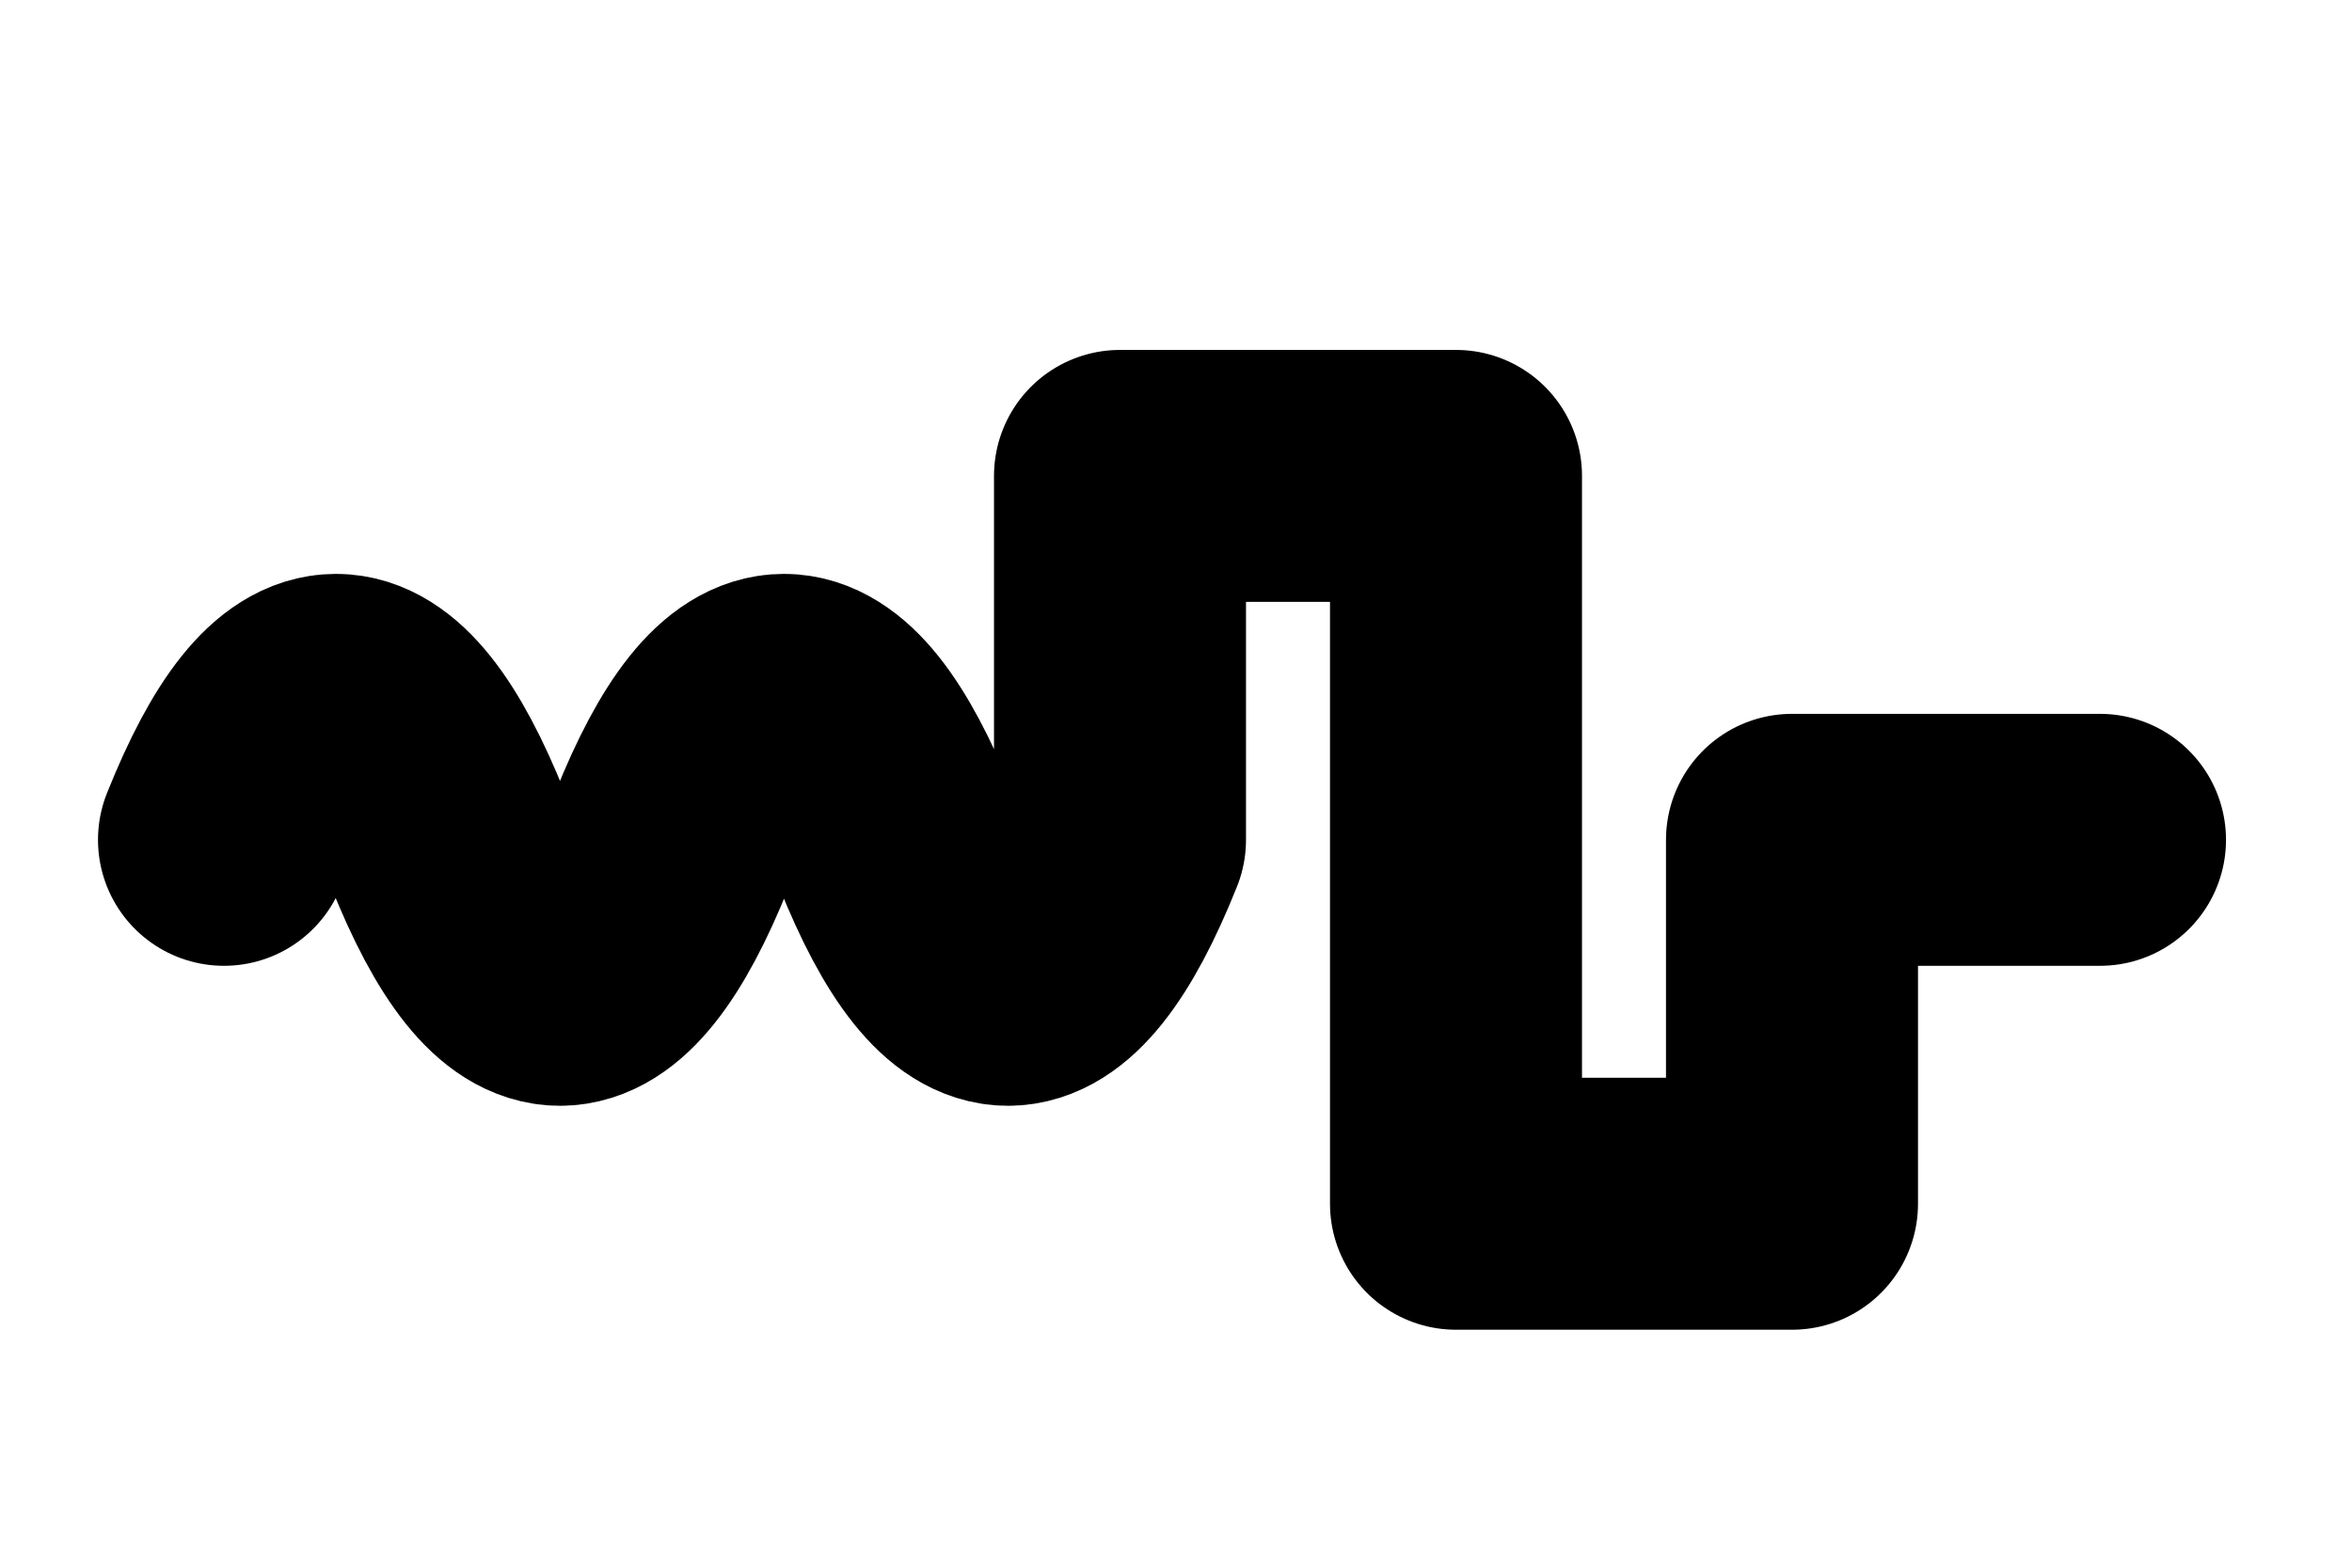
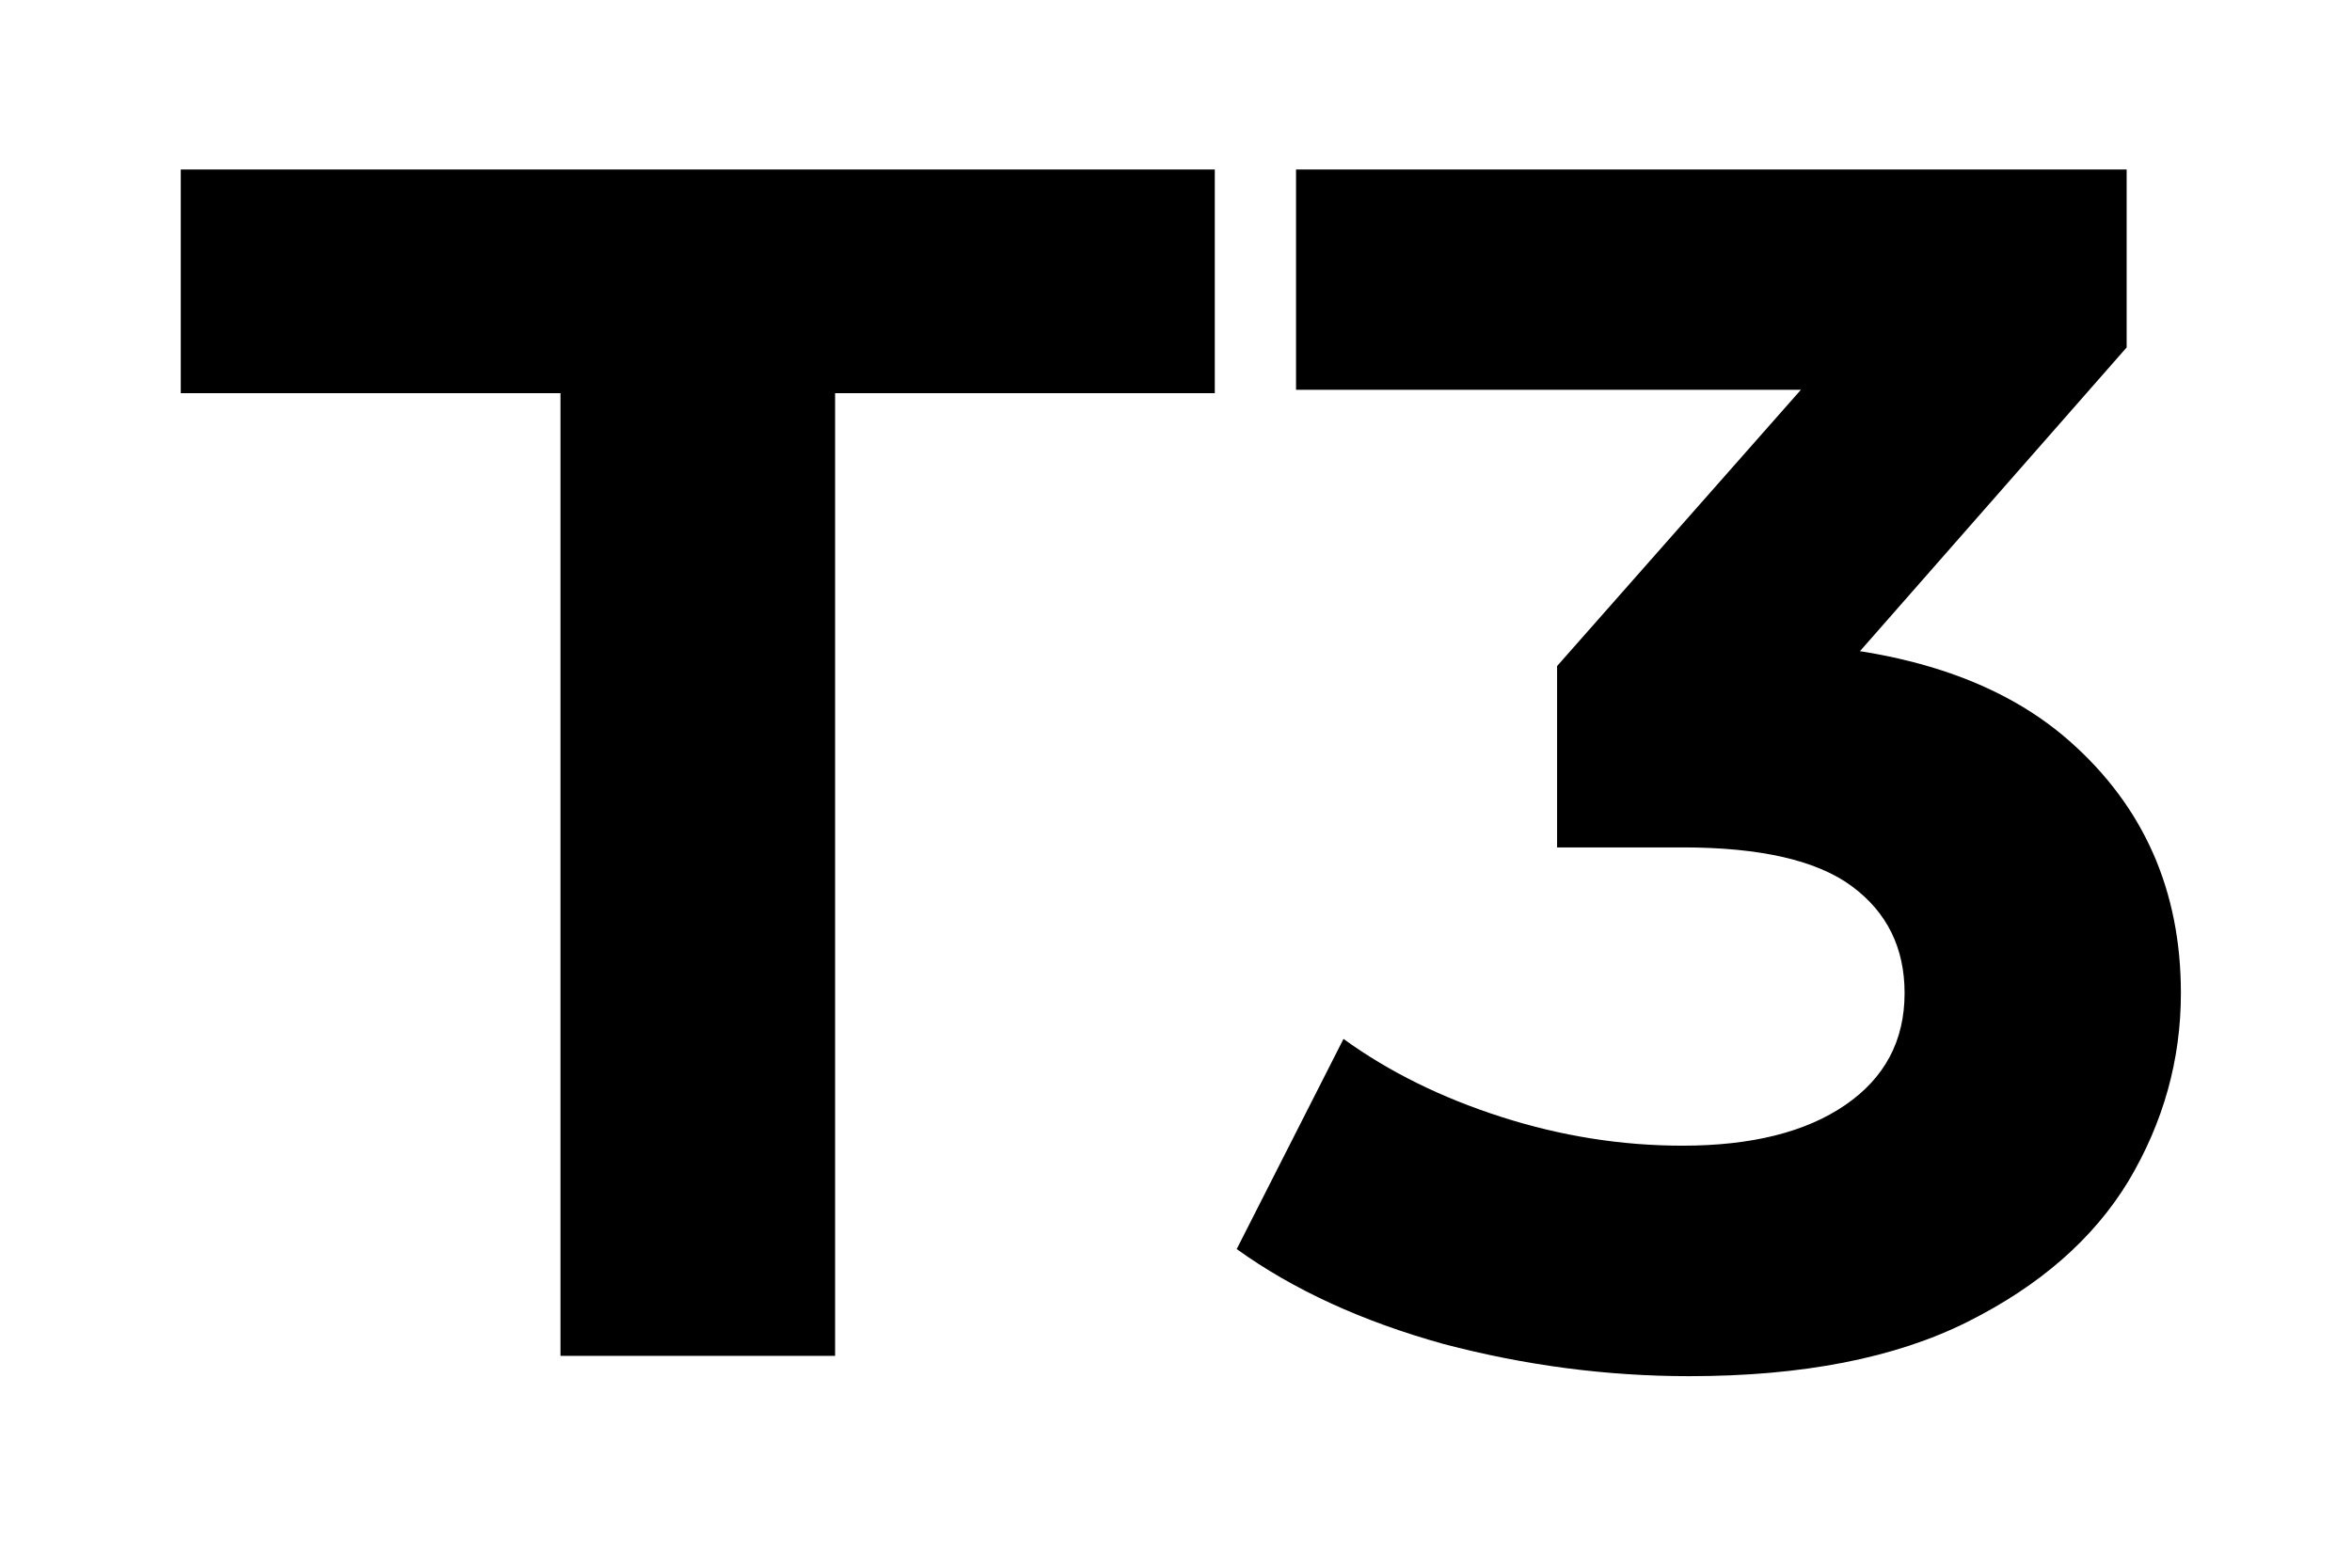
- <svg xmlns="http://www.w3.org/2000/svg" width="84" height="56" viewBox="18 30 84 56" fill="none">
-   <path d="M26 60 Q30 50 34 60 Q38 70 42 60 Q46 50 50 60 Q54 70 58 60 L58 47 L70 47 L70 73 L82 73 L82 60 L93 60" fill="none" stroke="#000" stroke-width="9" stroke-linecap="round" stroke-linejoin="round" />
+ <svg xmlns="http://www.w3.org/2000/svg" width="111" height="74" viewBox="7 29 111 74" fill="none">
+   <path d="M33.451 93V47.56H15.531V37H64.331V47.56H46.411V93H33.451ZM86.725 93.96C82.832 93.96 78.965 93.453 75.125 92.44C71.285 91.373 68.032 89.88 65.365 87.96L70.405 78.04C72.539 79.587 75.019 80.813 77.845 81.72C80.672 82.627 83.525 83.08 86.405 83.08C89.659 83.08 92.219 82.44 94.085 81.16C95.952 79.88 96.885 78.12 96.885 75.88C96.885 73.747 96.059 72.067 94.405 70.84C92.752 69.613 90.085 69 86.405 69H80.485V60.44L96.085 42.76L97.525 47.4H68.165V37H107.365V45.4L91.845 63.08L85.285 59.32H89.045C95.925 59.32 101.125 60.867 104.645 63.96C108.165 67.053 109.925 71.027 109.925 75.88C109.925 79.027 109.099 81.987 107.445 84.76C105.792 87.48 103.259 89.693 99.845 91.4C96.432 93.107 92.059 93.96 86.725 93.96Z" fill="black" />
</svg>
